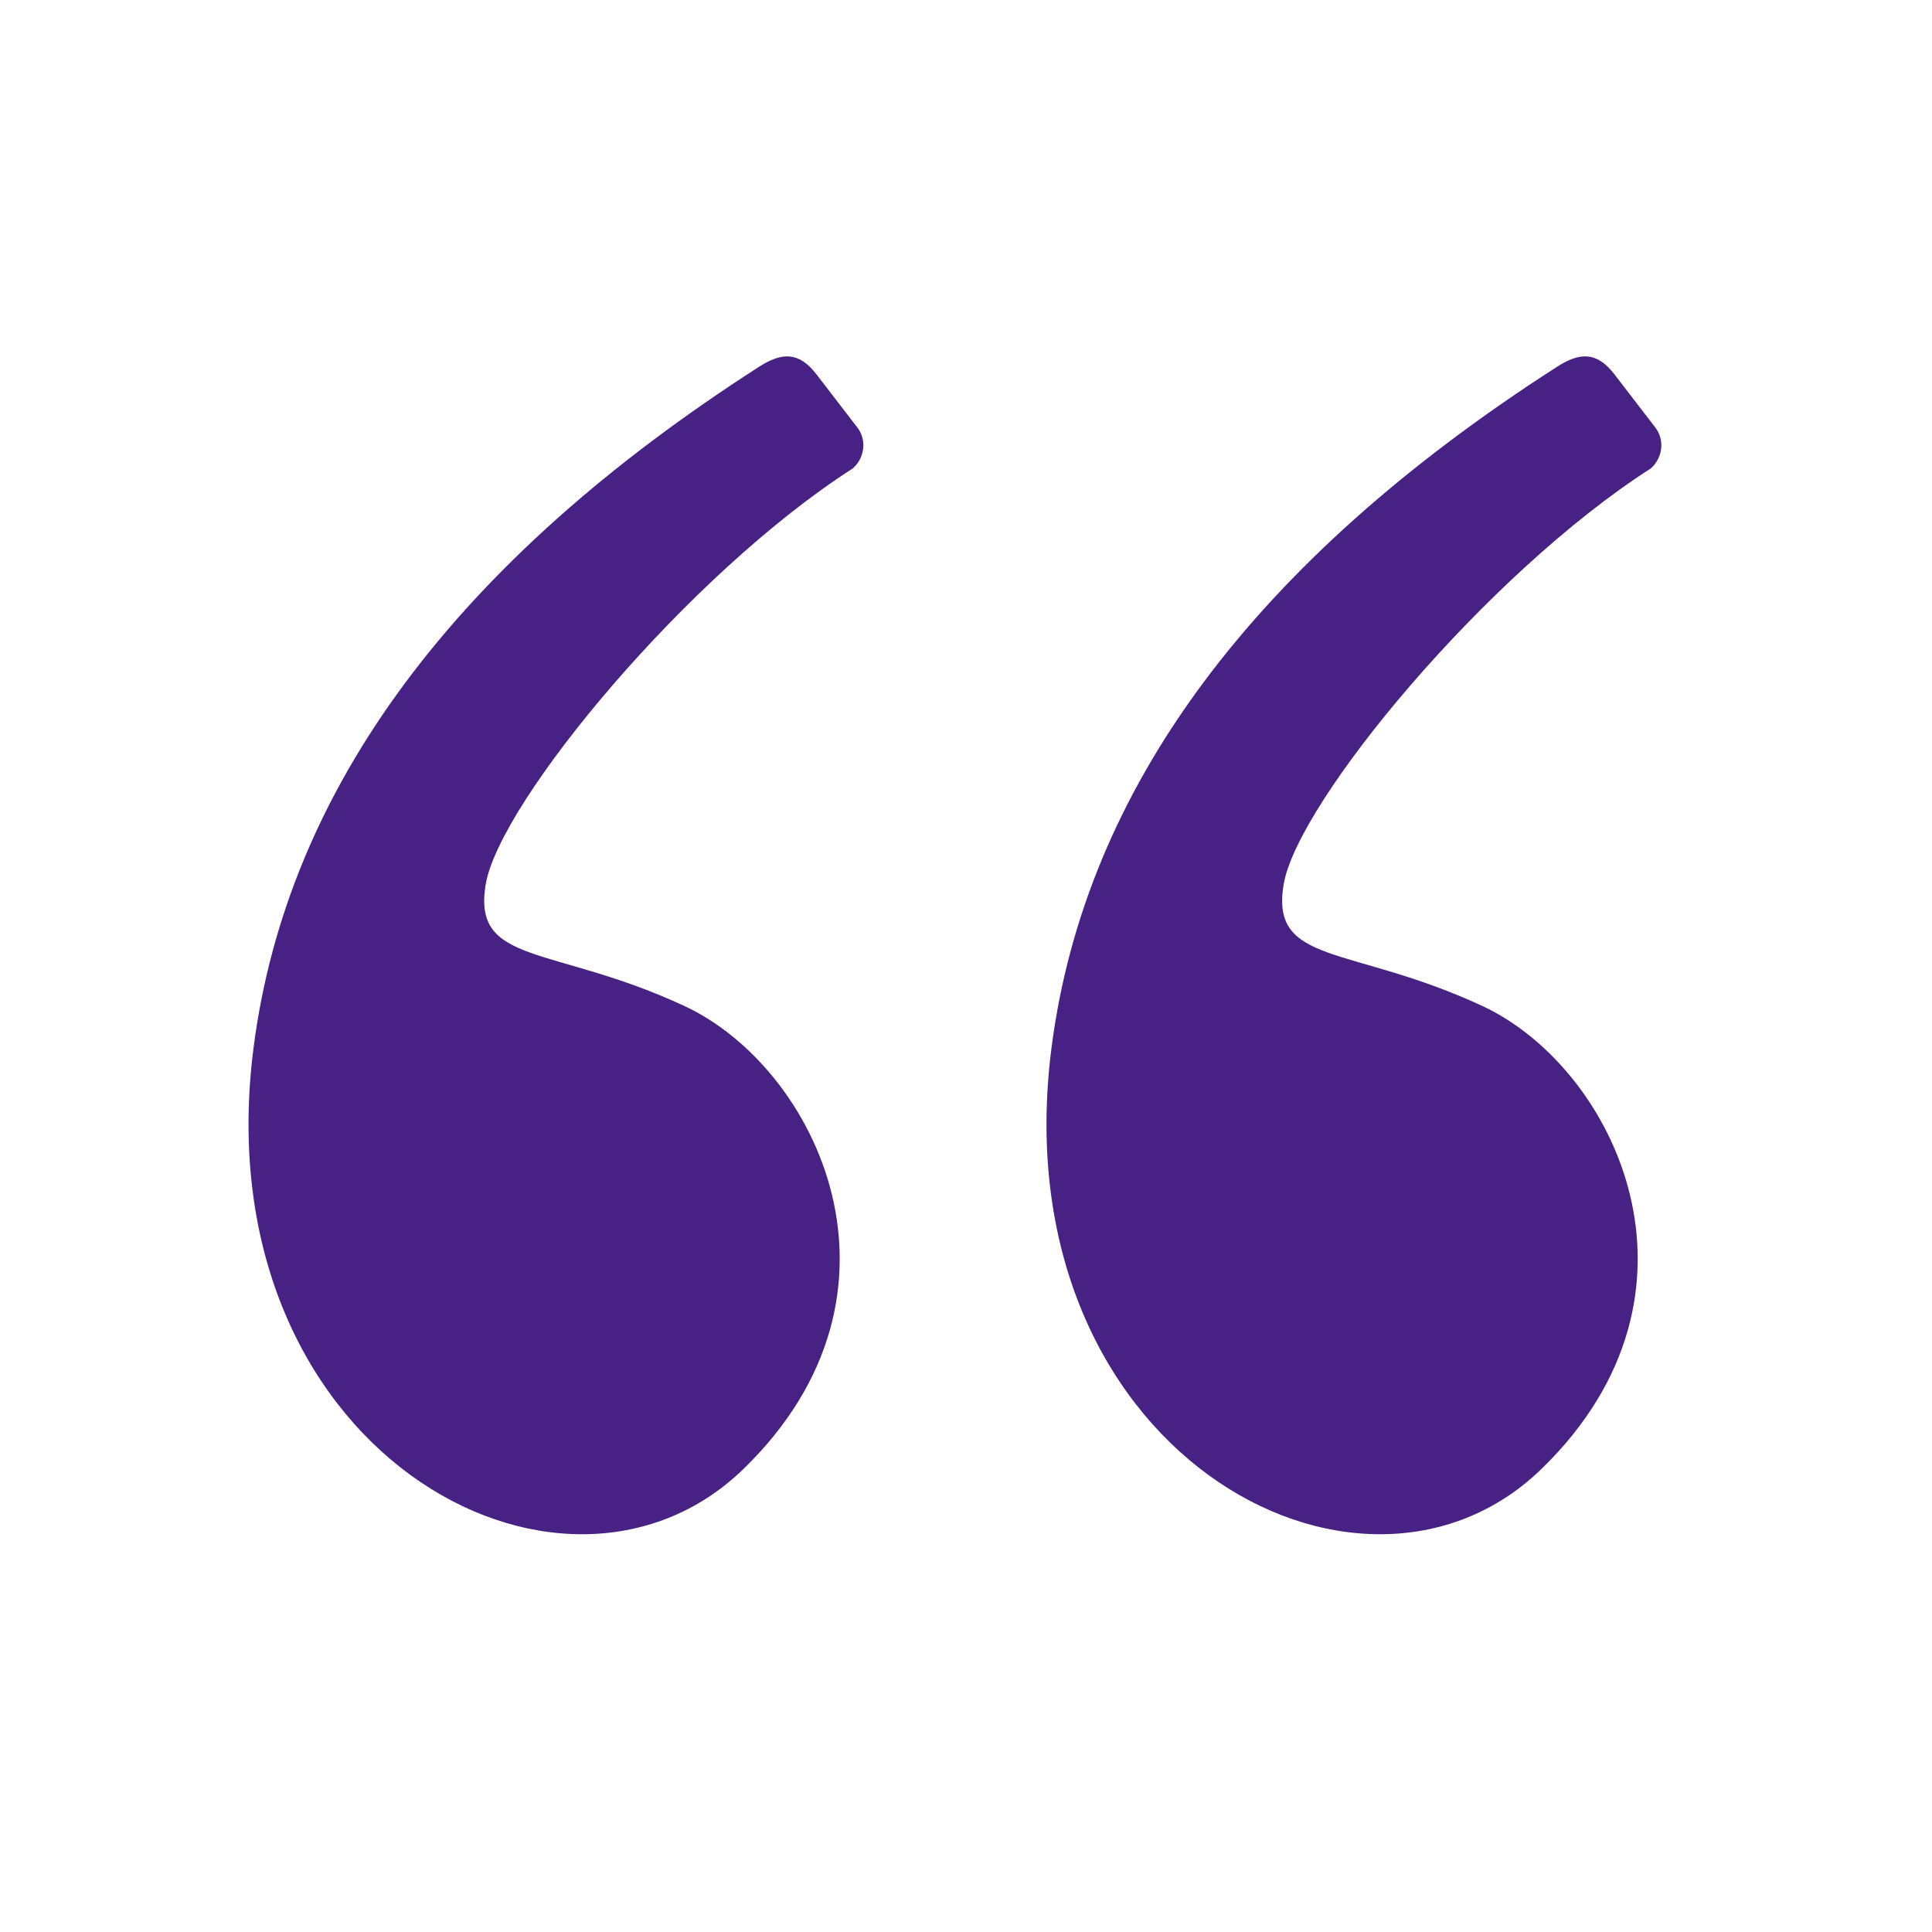
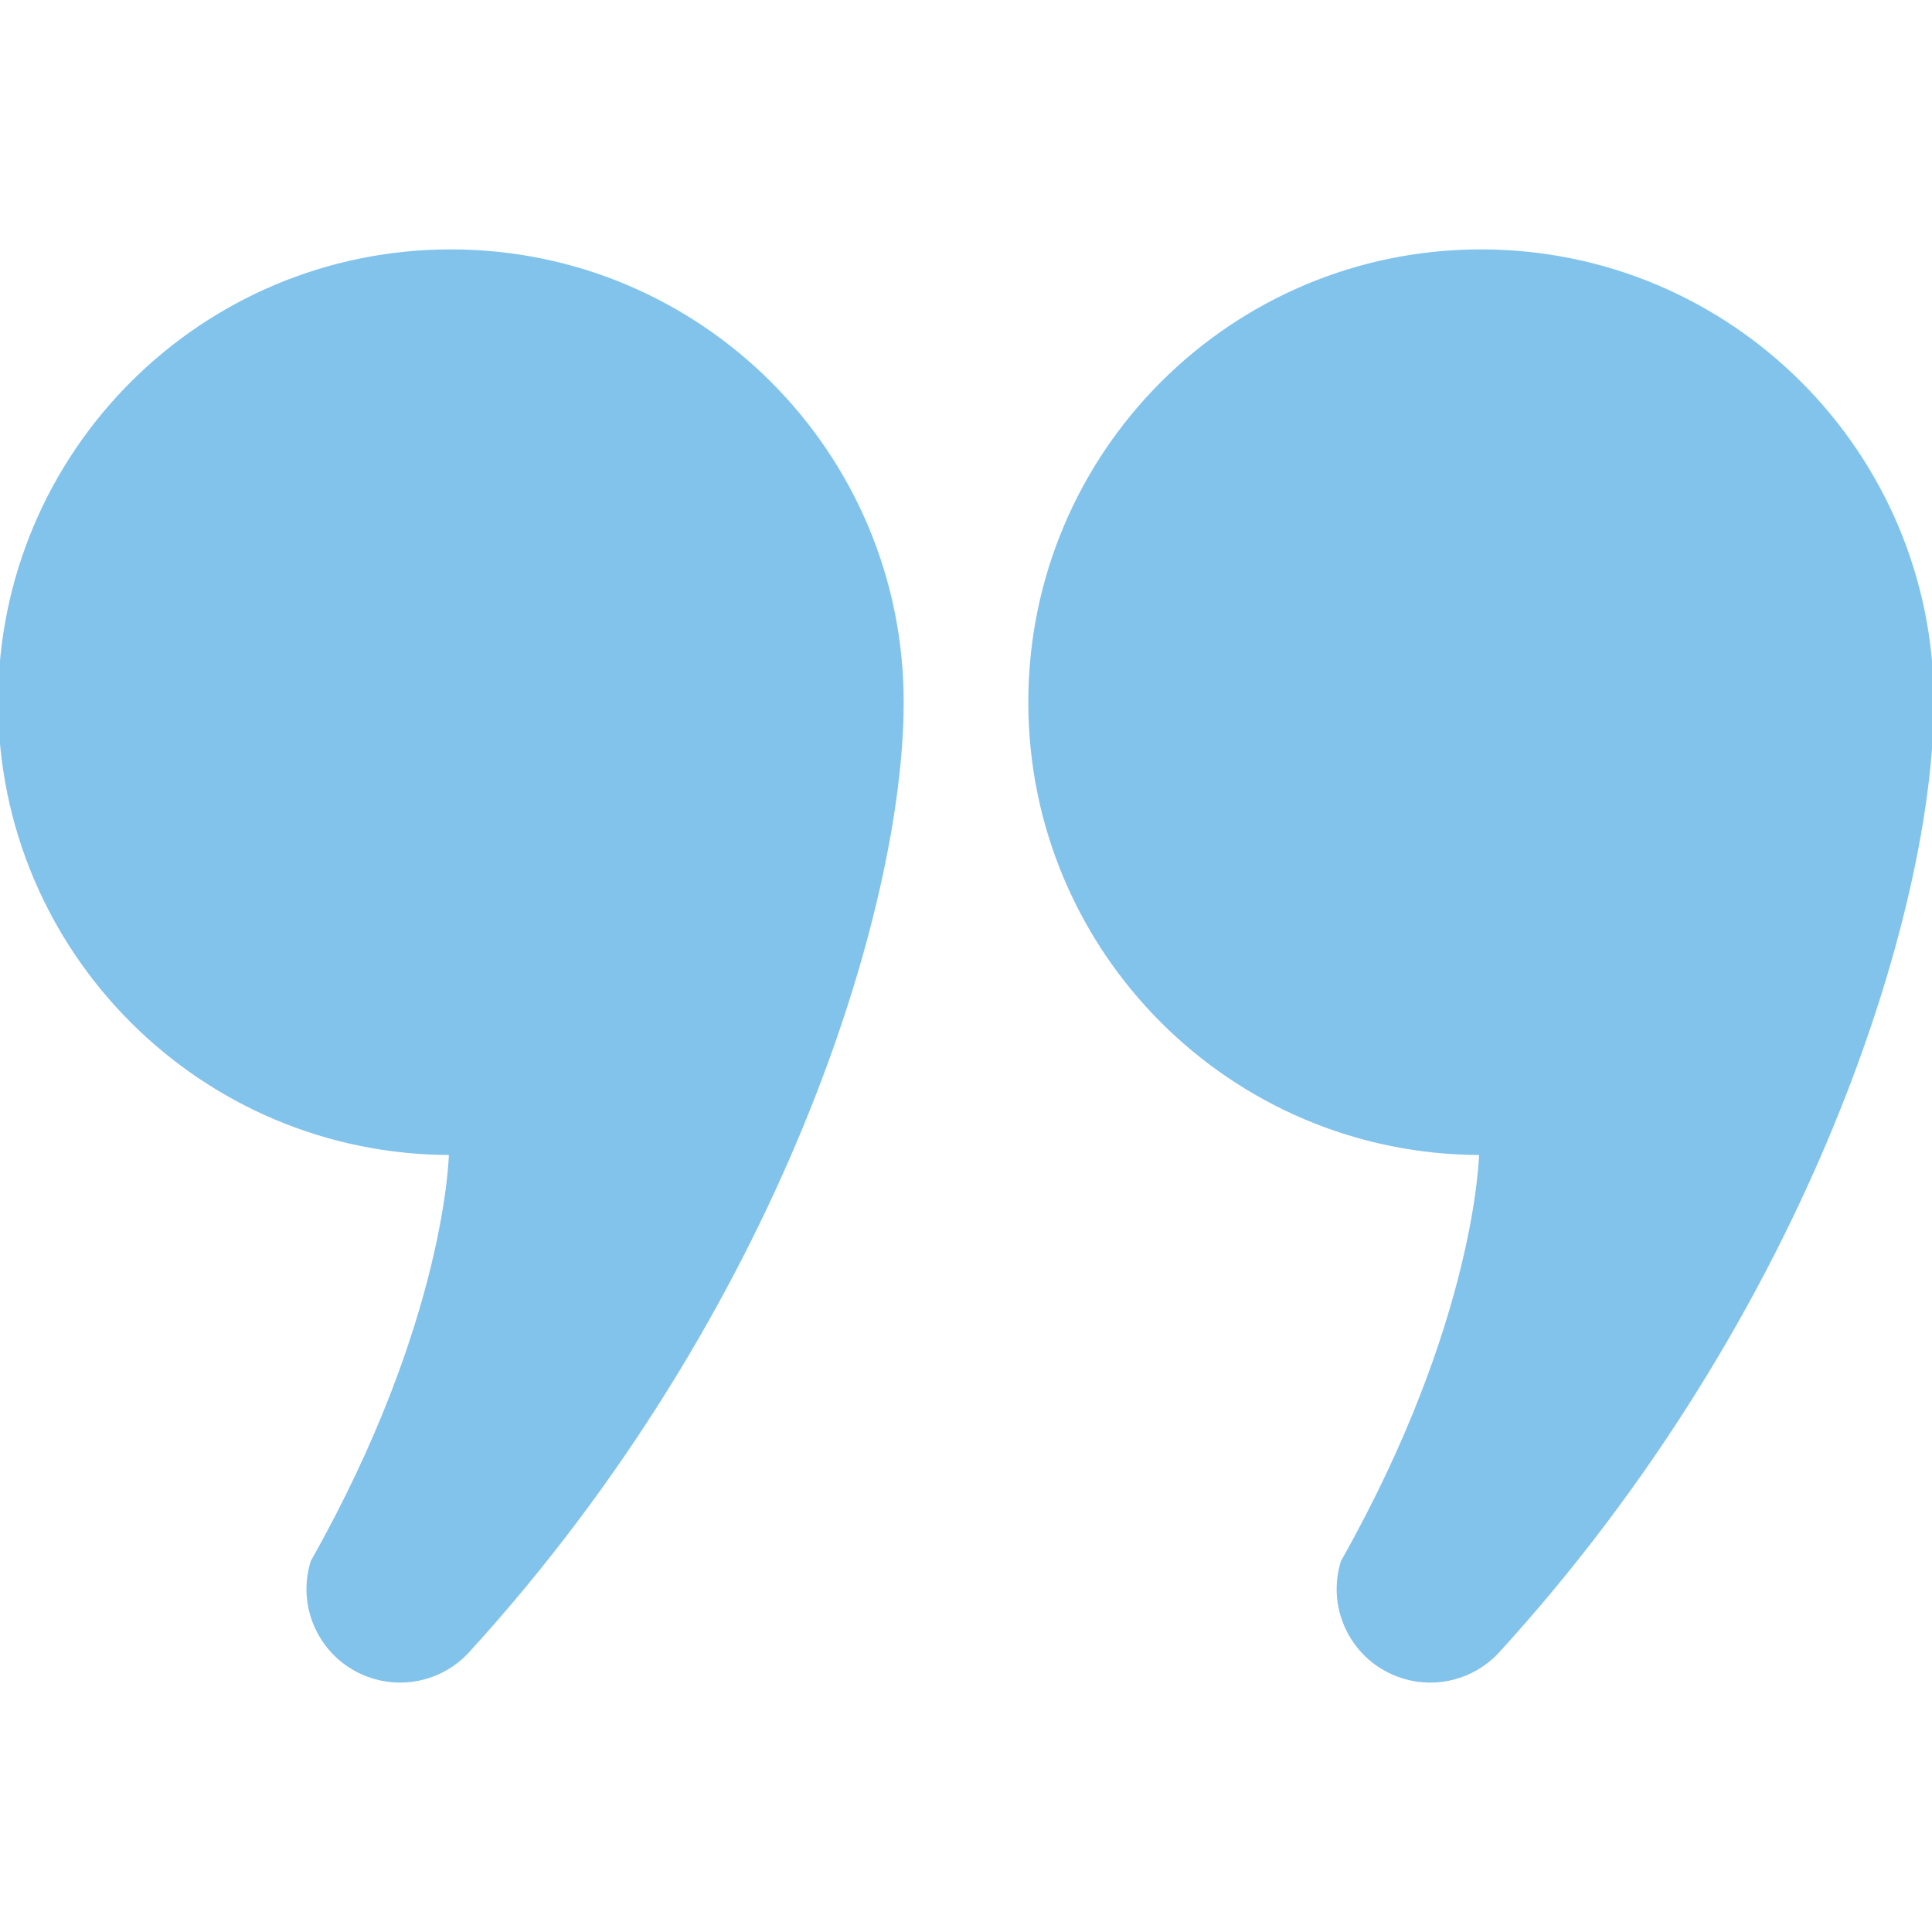
- <svg xmlns="http://www.w3.org/2000/svg" width="800px" height="800px" viewBox="0 0 48 48" fill="none">
+ <svg xmlns="http://www.w3.org/2000/svg" height="800px" width="800px" version="1.1" id="_x32_" viewBox="0 0 512 512" xml:space="preserve" fill="#82C3EC" stroke="#82C3EC">
  <g id="SVGRepo_bgCarrier" stroke-width="0" />
+   <g id="SVGRepo_tracerCarrier" stroke-linecap="round" stroke-linejoin="round" />
  <g id="SVGRepo_iconCarrier">
-     <path fill-rule="evenodd" clip-rule="evenodd" d="M18.853 9.116C11.323 13.952 7.139 19.581 6.303 26.003C5 36 13.94 40.893 18.47 36.497C23 32.1 20.285 26.52 17.005 24.994C13.725 23.469 11.719 24 12.069 21.962C12.418 19.923 17.085 14.271 21.185 11.639C21.457 11.408 21.56 10.959 21.299 10.619C21.126 10.395 20.788 9.956 20.285 9.301C19.845 8.729 19.423 8.75 18.853 9.116Z" fill="#472183" />
-     <path fill-rule="evenodd" clip-rule="evenodd" d="M38.679 9.116C31.148 13.952 26.965 19.581 26.128 26.003C24.826 36 33.766 40.893 38.296 36.497C42.826 32.1 40.111 26.52 36.83 24.994C33.55 23.469 31.544 24 31.894 21.962C32.244 19.923 36.911 14.271 41.011 11.639C41.283 11.408 41.386 10.959 41.124 10.619C40.952 10.395 40.614 9.956 40.111 9.301C39.67 8.729 39.248 8.75 38.679 9.116Z" fill="#472183" />
+     <style type="text/css"> .st0{fill:#82C3EC;} </style>
+     <g>
+       <path class="st0" d="M119.472,66.59C53.489,66.59,0,120.094,0,186.1c0,65.983,53.489,119.487,119.472,119.487 c0,0-0.578,44.392-36.642,108.284c-4.006,12.802,3.135,26.435,15.945,30.418c9.089,2.859,18.653,0.08,24.829-6.389 c82.925-90.7,115.385-197.448,115.385-251.8C238.989,120.094,185.501,66.59,119.472,66.59z" />
+       <path class="st0" d="M392.482,66.59c-65.983,0-119.472,53.505-119.472,119.51c0,65.983,53.489,119.487,119.472,119.487 c0,0-0.578,44.392-36.642,108.284c-4.006,12.802,3.136,26.435,15.945,30.418c9.089,2.859,18.653,0.08,24.828-6.389 C479.539,347.2,512,240.452,512,186.1C512,120.094,458.511,66.59,392.482,66.59z" />
+     </g>
  </g>
</svg>
